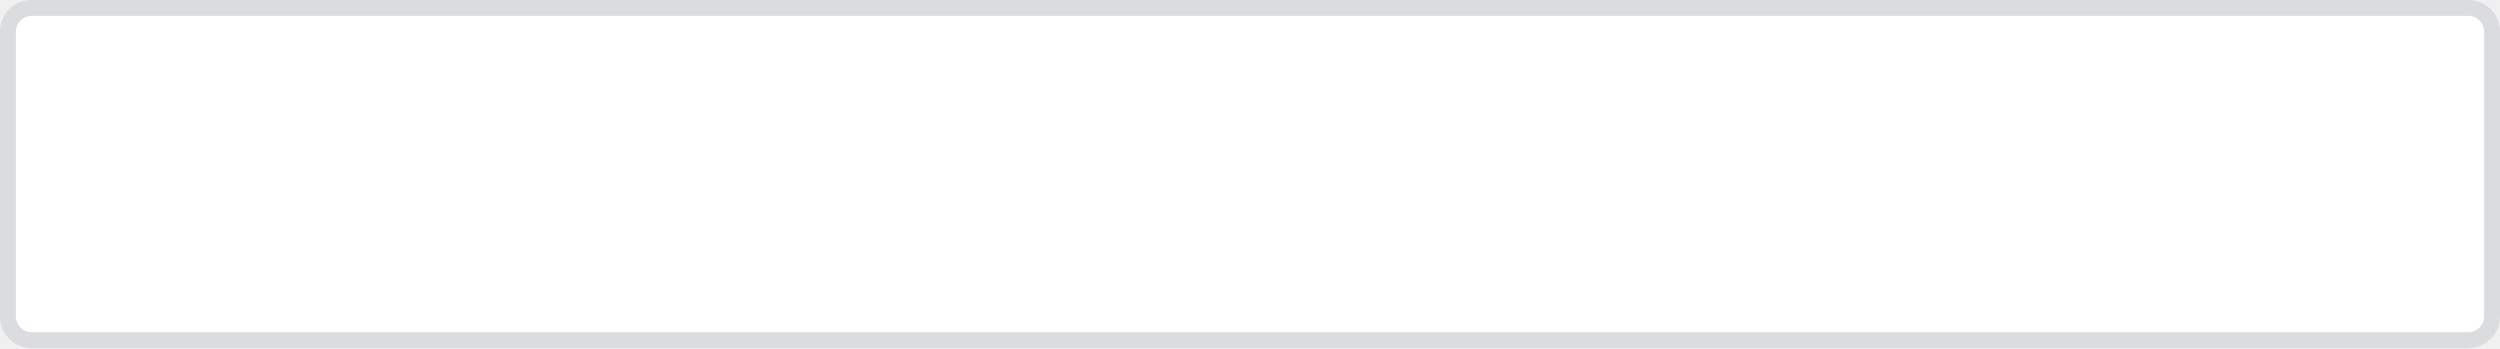
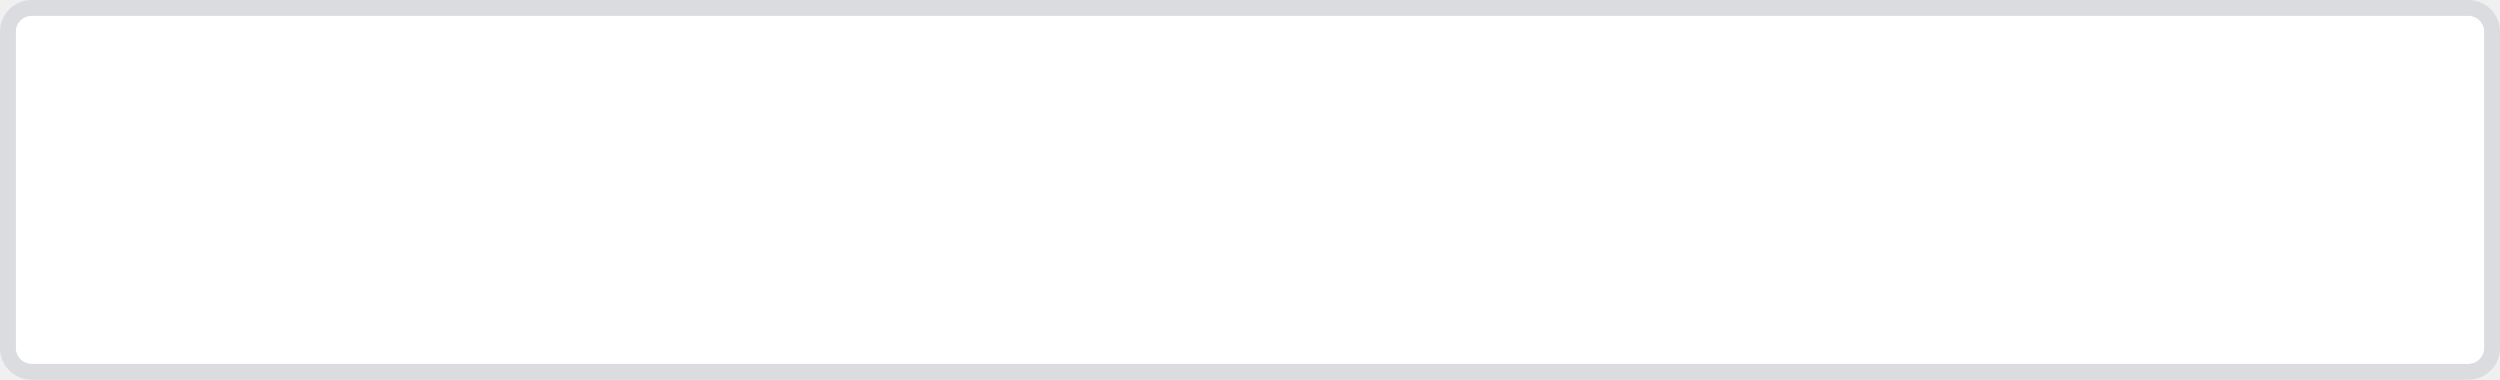
- <svg xmlns="http://www.w3.org/2000/svg" version="1.1" width="158px" height="22px" viewBox="54 33  158 22">
-   <path d="M 55 35  A 1 1 0 0 1 56 34 L 210 34  A 1 1 0 0 1 211 35 L 211 53  A 1 1 0 0 1 210 54 L 56 54  A 1 1 0 0 1 55 53 L 55 35  Z " fill-rule="nonzero" fill="#ffffff" stroke="none" />
-   <path d="M 54.5 35  A 1.5 1.5 0 0 1 56 33.5 L 210 33.5  A 1.5 1.5 0 0 1 211.5 35 L 211.5 53  A 1.5 1.5 0 0 1 210 54.5 L 56 54.5  A 1.5 1.5 0 0 1 54.5 53 L 54.5 35  Z " stroke-width="1" stroke="#dadce0" fill="none" stroke-opacity="0.996" />
+ <svg xmlns="http://www.w3.org/2000/svg" version="1.1" width="158px" height="24px" viewBox="54 0  158 24">
+   <path d="M 55 2  A 1 1 0 0 1 56 1 L 210 1  A 1 1 0 0 1 211 2 L 211 22  A 1 1 0 0 1 210 23 L 56 23  A 1 1 0 0 1 55 22 L 55 2  Z " fill-rule="nonzero" fill="#ffffff" stroke="none" fill-opacity="0.996" />
+   <path d="M 54.5 2  A 1.5 1.5 0 0 1 56 0.5 L 210 0.5  A 1.5 1.5 0 0 1 211.5 2 L 211.5 22  A 1.5 1.5 0 0 1 210 23.5 L 56 23.5  A 1.5 1.5 0 0 1 54.5 22 L 54.5 2  Z " stroke-width="1" stroke="#dadce0" fill="none" stroke-opacity="0.996" />
</svg>
